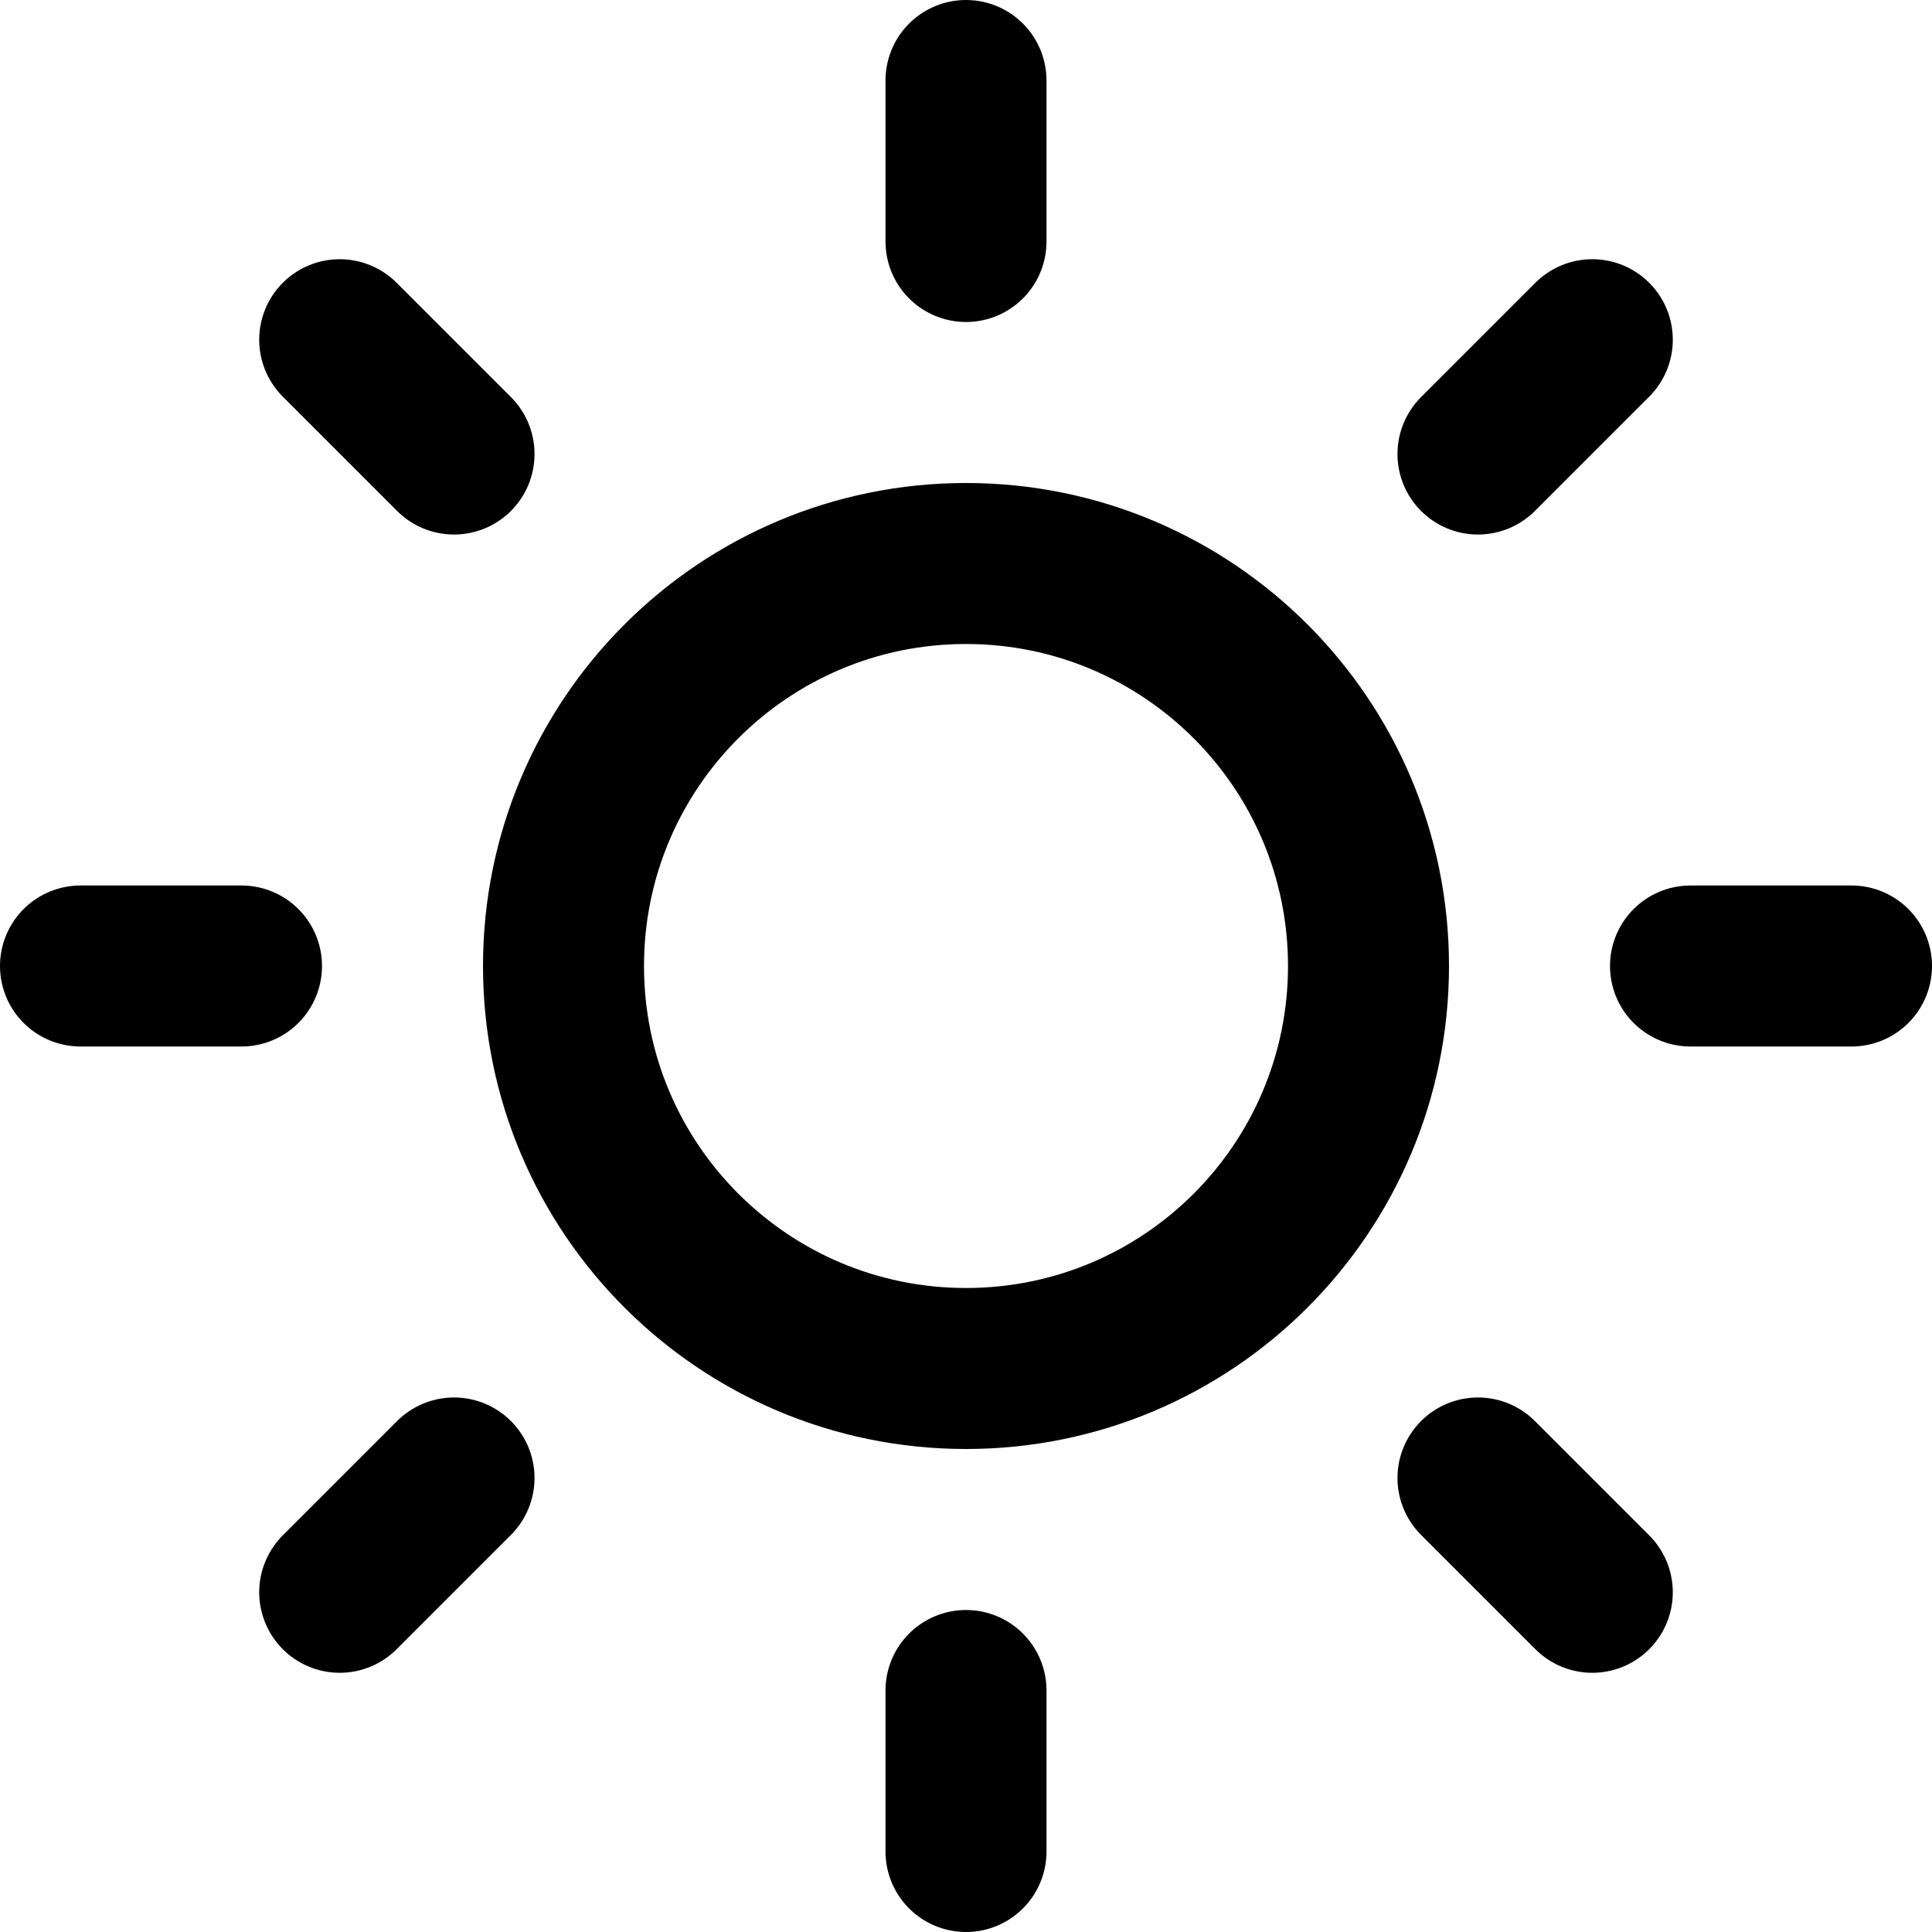
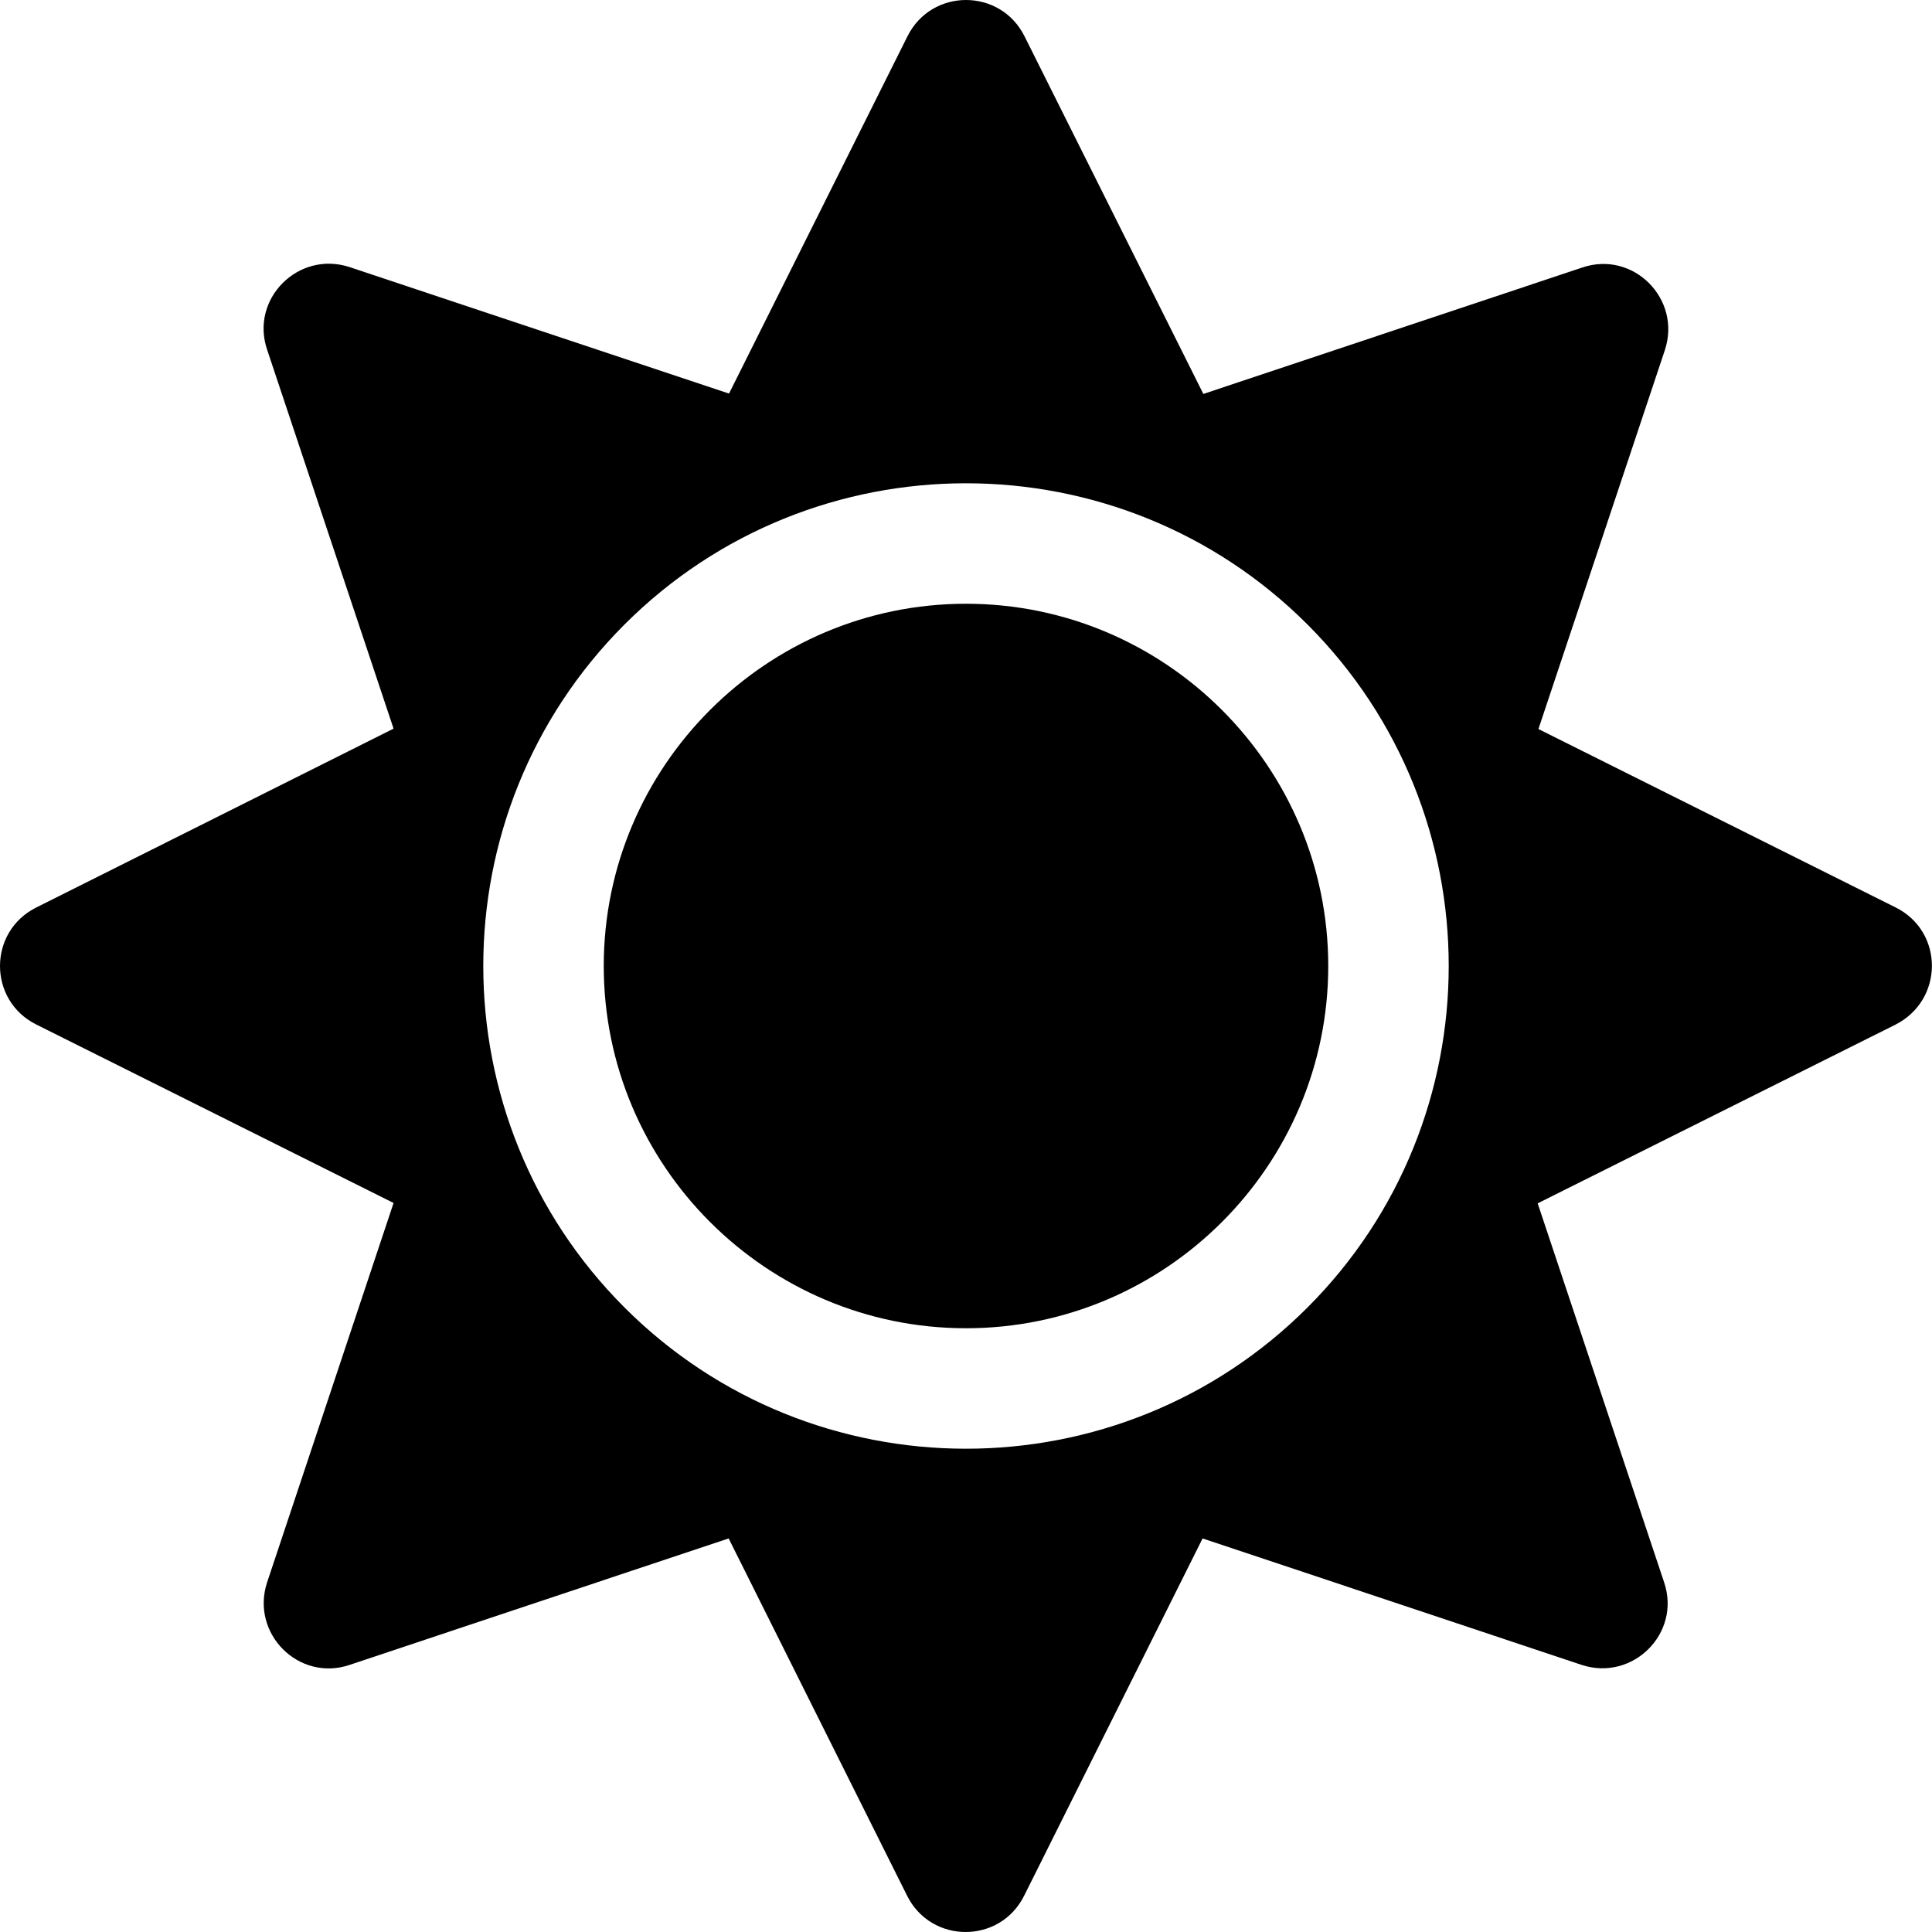
- <svg xmlns="http://www.w3.org/2000/svg" viewBox="0 0 24 24" fill="none" stroke="currentColor" stroke-width="2" stroke-linecap="round" stroke-linejoin="round" class="feather feather-sun">
-   <circle cx="12" cy="12" r="5" />
-   <line x1="12" y1="1" x2="12" y2="3" />
-   <line x1="12" y1="21" x2="12" y2="23" />
-   <line x1="4.22" y1="4.22" x2="5.64" y2="5.64" />
-   <line x1="18.36" y1="18.36" x2="19.78" y2="19.78" />
-   <line x1="1" y1="12" x2="3" y2="12" />
-   <line x1="21" y1="12" x2="23" y2="12" />
-   <line x1="4.22" y1="19.78" x2="5.64" y2="18.36" />
-   <line x1="18.36" y1="5.64" x2="19.78" y2="4.22" />
+ <svg xmlns="http://www.w3.org/2000/svg" width="512px" height="512px" viewBox="0 0 512 512">
+   <path d="M256 160c-52.9 0-96 43.1-96 96s43.1 96 96 96 96-43.1 96-96-43.1-96-96-96zm246.4 80.5l-94.7-47.3 33.5-100.4c4.5-13.6-8.4-26.5-21.9-21.9l-100.4 33.5-47.4-94.8c-6.4-12.8-24.6-12.8-31 0l-47.3 94.7L92.7 70.8c-13.6-4.5-26.5 8.4-21.9 21.9l33.5 100.4-94.7 47.4c-12.8 6.4-12.8 24.6 0 31l94.7 47.3-33.5 100.5c-4.5 13.6 8.4 26.5 21.9 21.9l100.4-33.5 47.3 94.7c6.4 12.8 24.6 12.8 31 0l47.3-94.7 100.4 33.5c13.6 4.5 26.5-8.4 21.9-21.9l-33.5-100.4 94.7-47.3c13-6.5 13-24.7.2-31.1zm-155.9 106c-49.9 49.9-131.1 49.9-181 0-49.9-49.9-49.9-131.1 0-181 49.9-49.9 131.1-49.9 181 0 49.9 49.9 49.9 131.1 0 181z" />
</svg>
